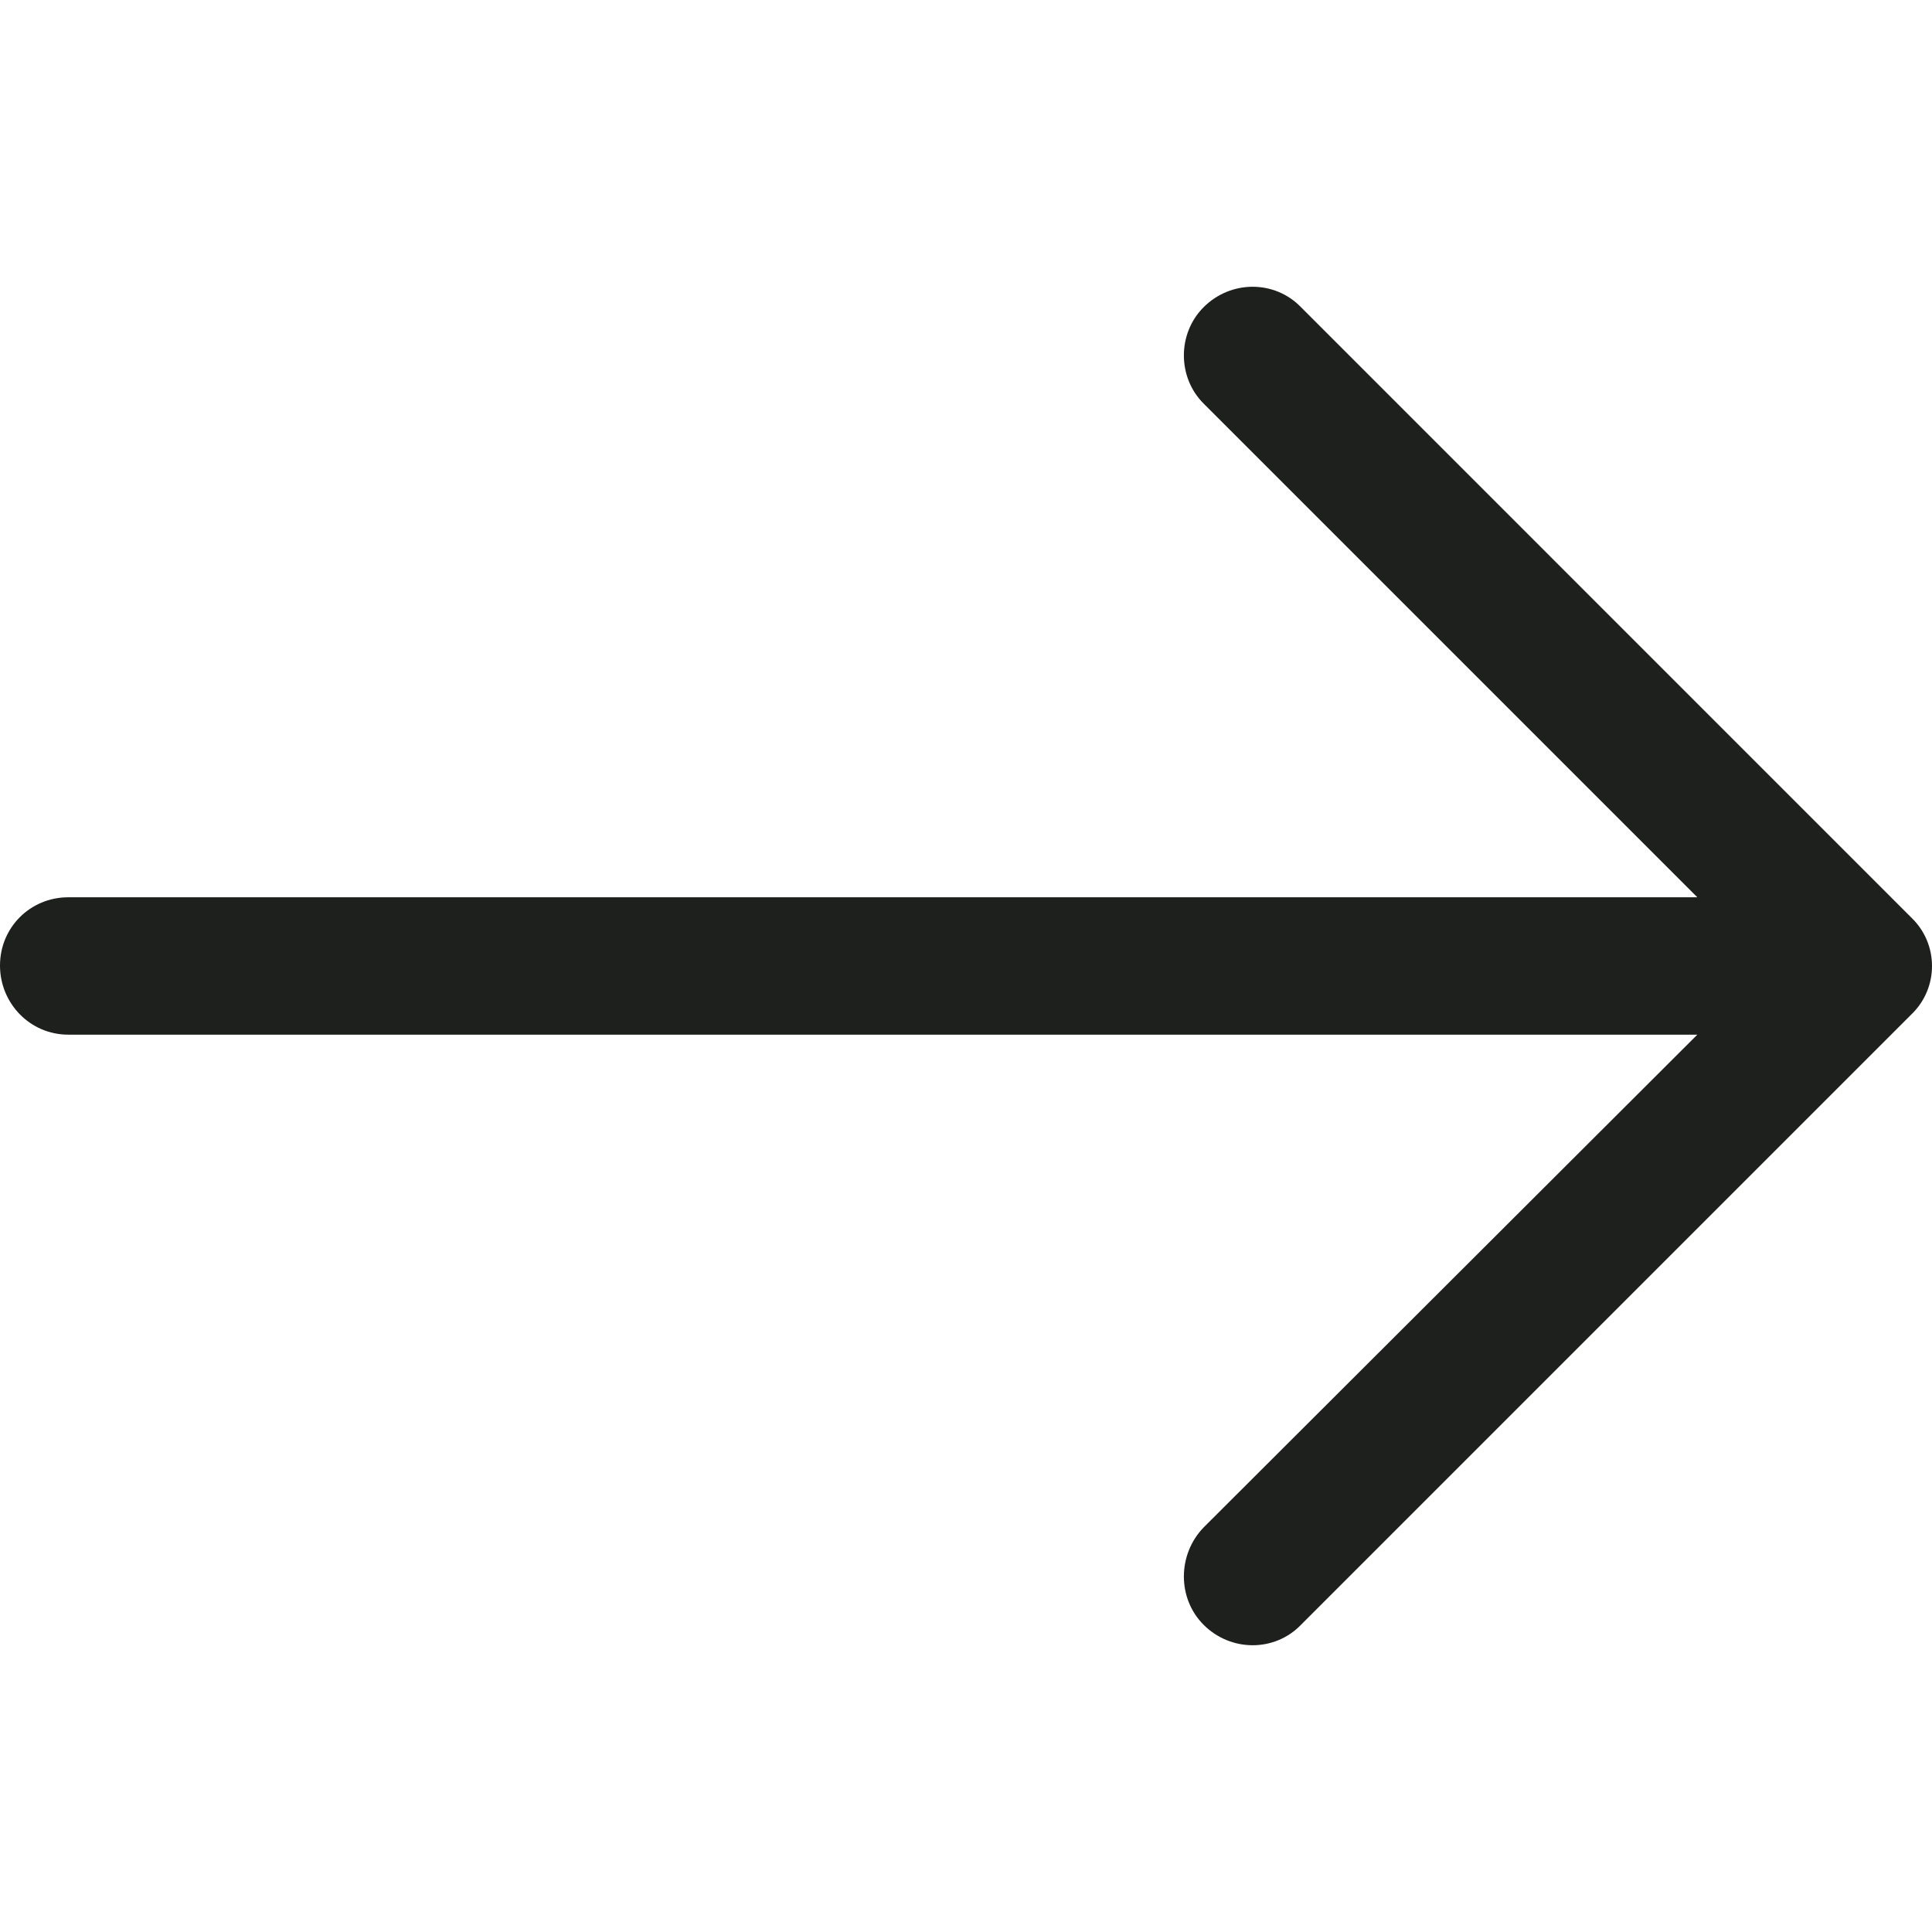
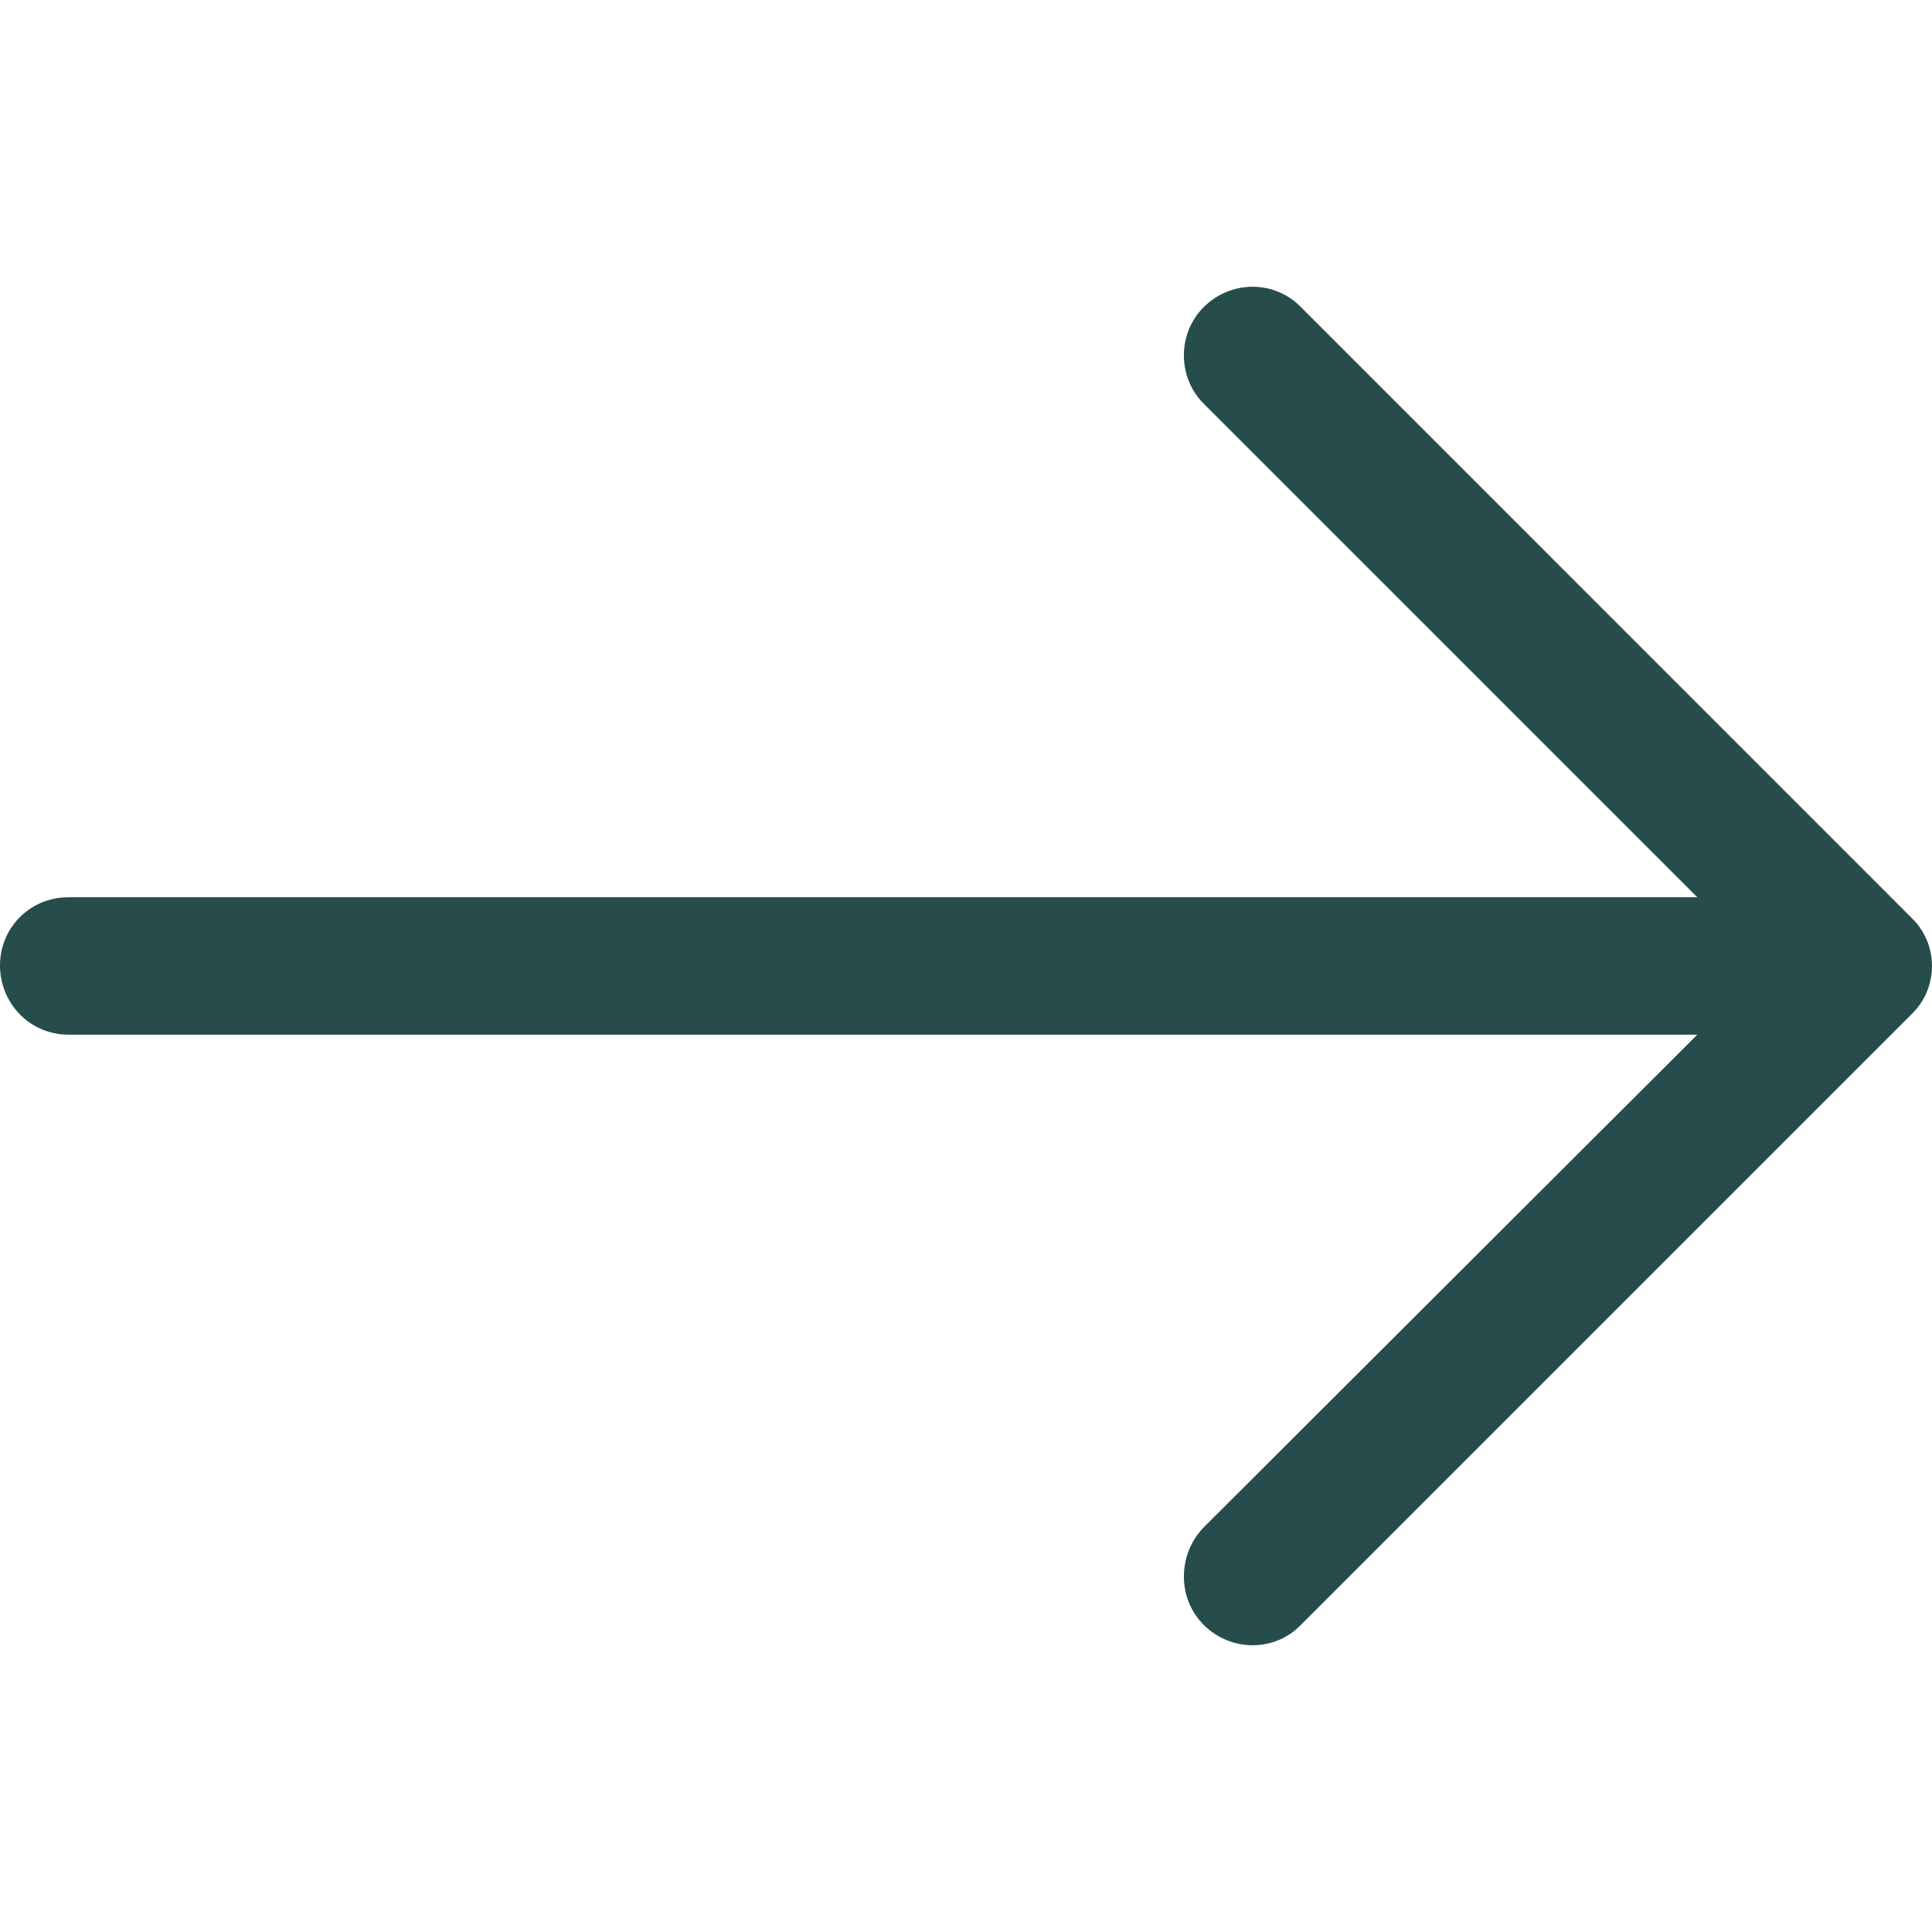
<svg xmlns="http://www.w3.org/2000/svg" version="1.1" x="0px" y="0px" viewBox="0 0 31.49 31.49" style="enable-background:new 0 0 31.49 31.49;" xml:space="preserve">
-   <path style="fill:#1E201D;" d="M21.205,5.007c-0.429-0.444-1.143-0.444-1.587,0c-0.429,0.429-0.429,1.143,0,1.571l8.047,8.047H1.111  C0.492,14.626,0,15.118,0,15.737c0,0.619,0.492,1.127,1.111,1.127h26.554l-8.047,8.032c-0.429,0.444-0.429,1.159,0,1.587  c0.444,0.444,1.159,0.444,1.587,0l9.952-9.952c0.444-0.429,0.444-1.143,0-1.571L21.205,5.007z" />
+   <path style="fill:#264d4b;" d="M21.205,5.007c-0.429-0.444-1.143-0.444-1.587,0c-0.429,0.429-0.429,1.143,0,1.571l8.047,8.047H1.111  C0.492,14.626,0,15.118,0,15.737c0,0.619,0.492,1.127,1.111,1.127h26.554l-8.047,8.032c-0.429,0.444-0.429,1.159,0,1.587  c0.444,0.444,1.159,0.444,1.587,0l9.952-9.952c0.444-0.429,0.444-1.143,0-1.571L21.205,5.007z" />
</svg>
